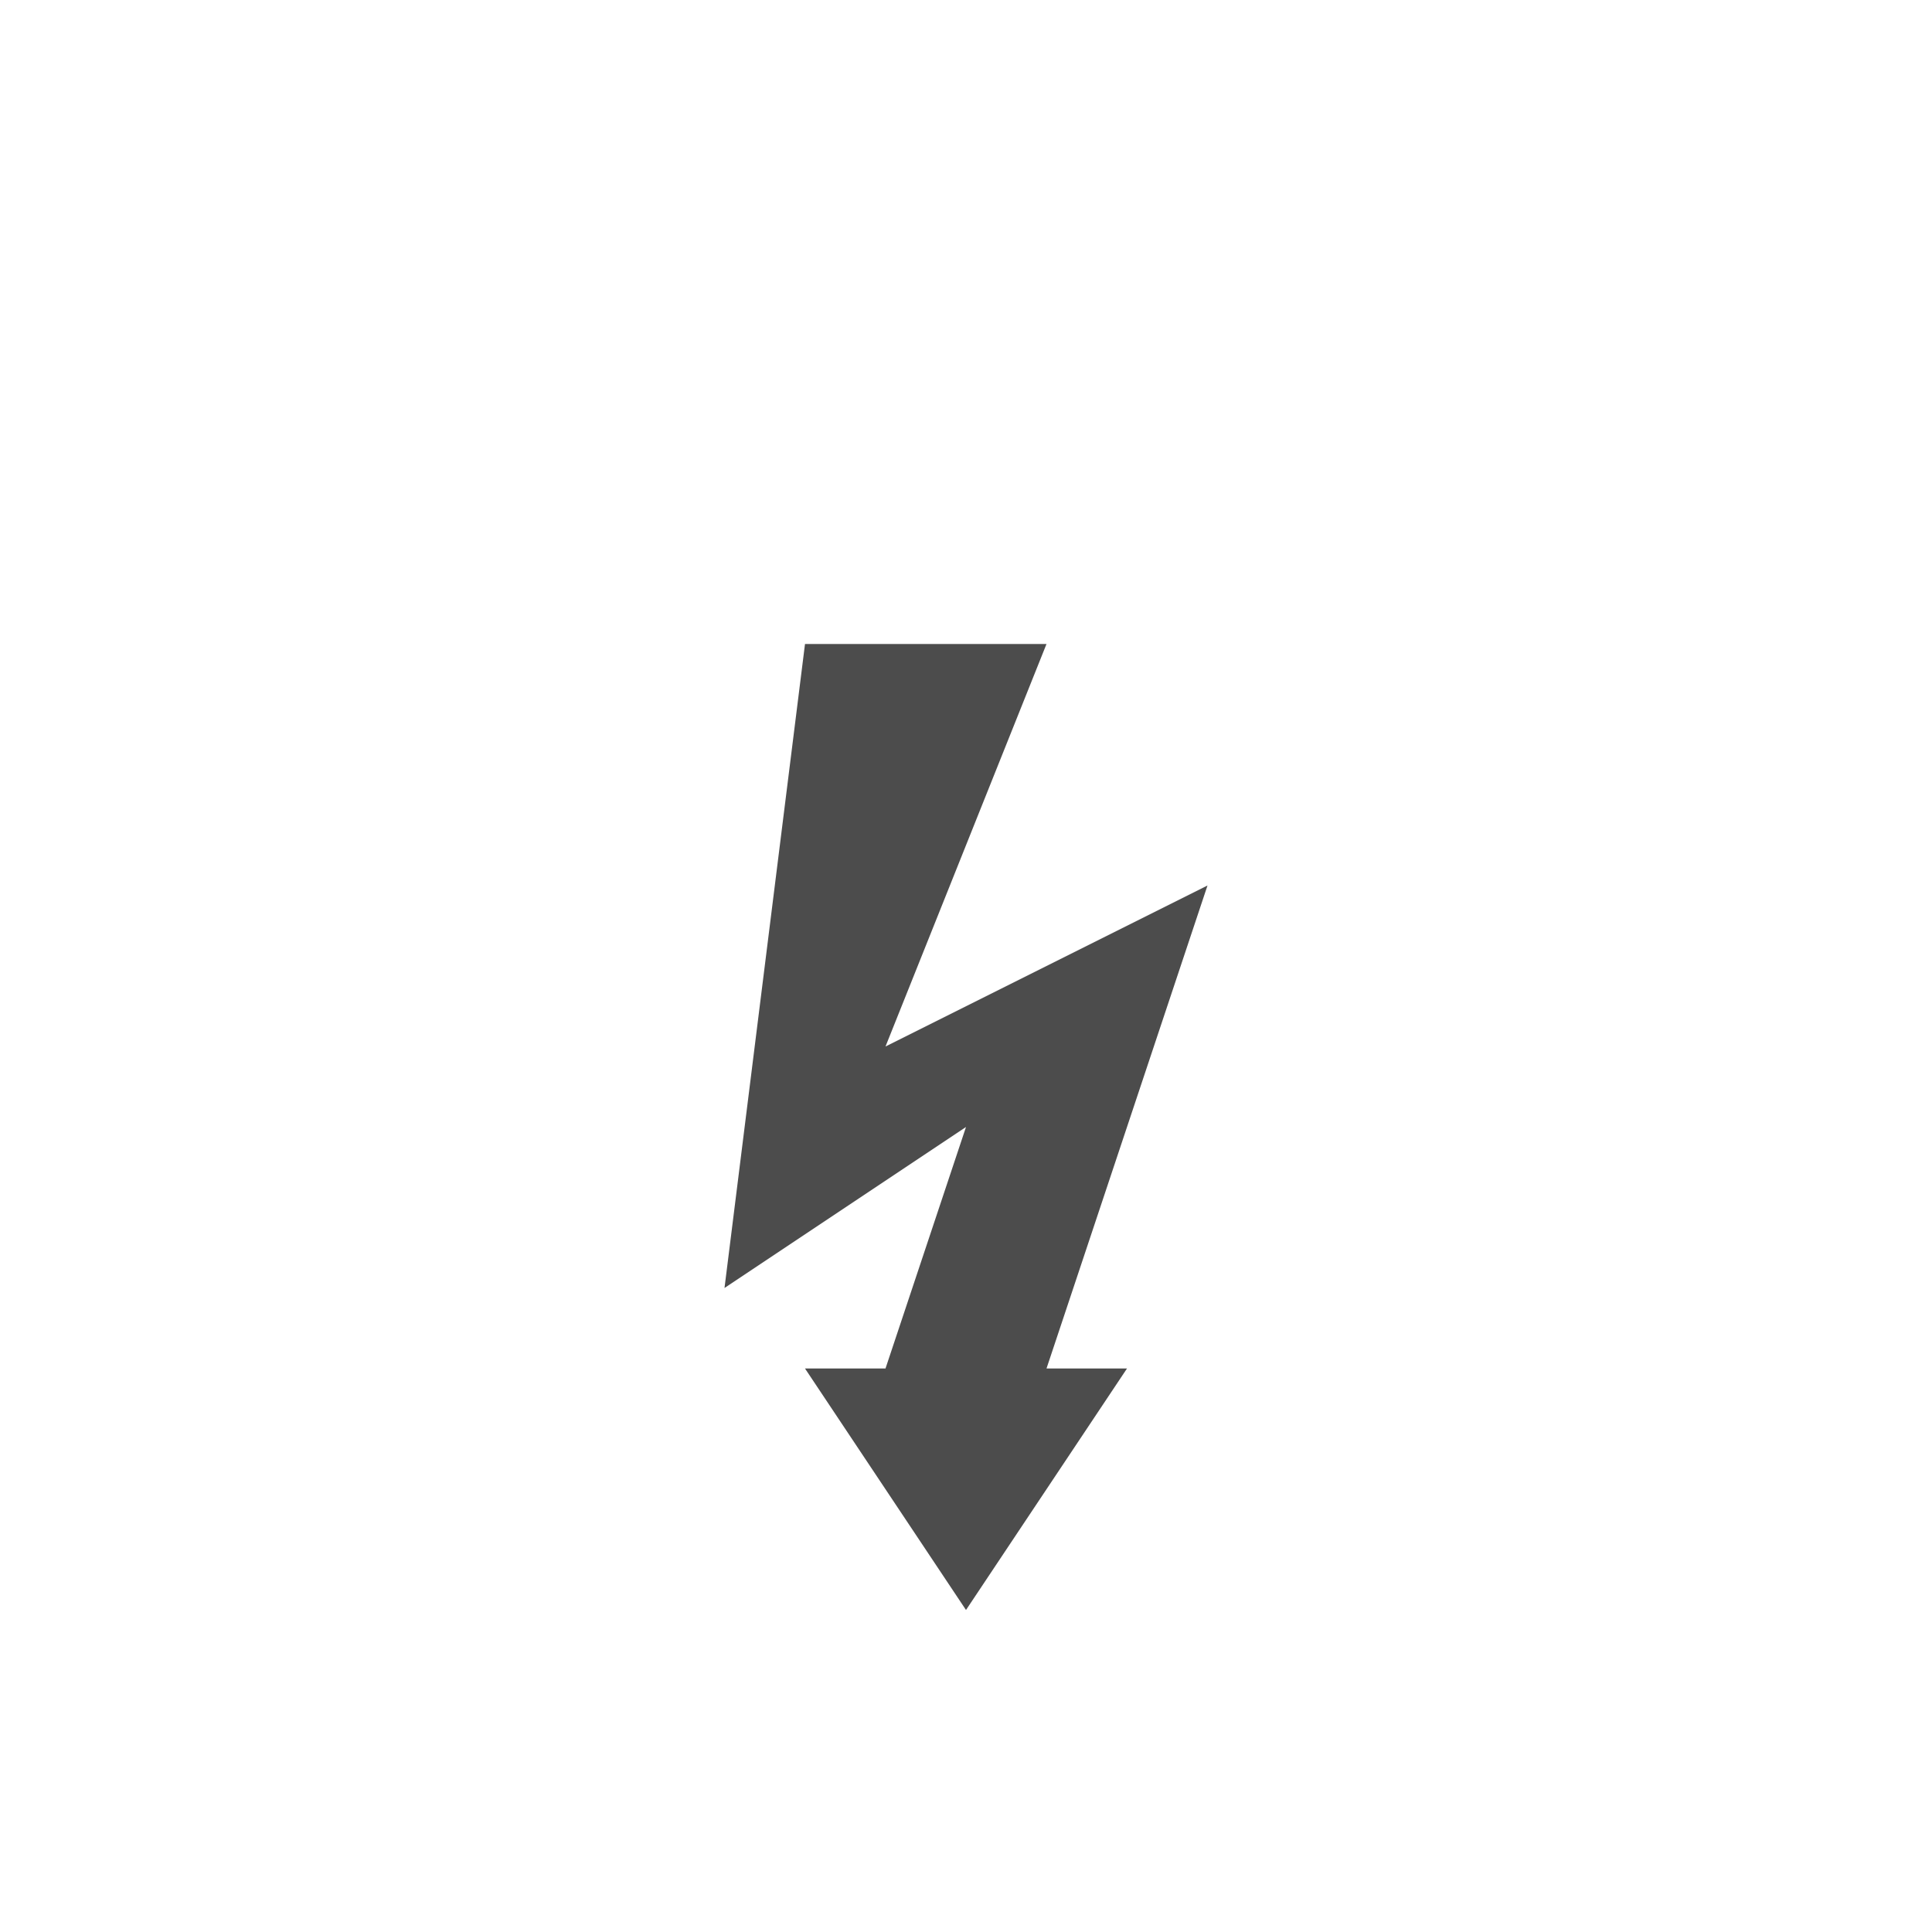
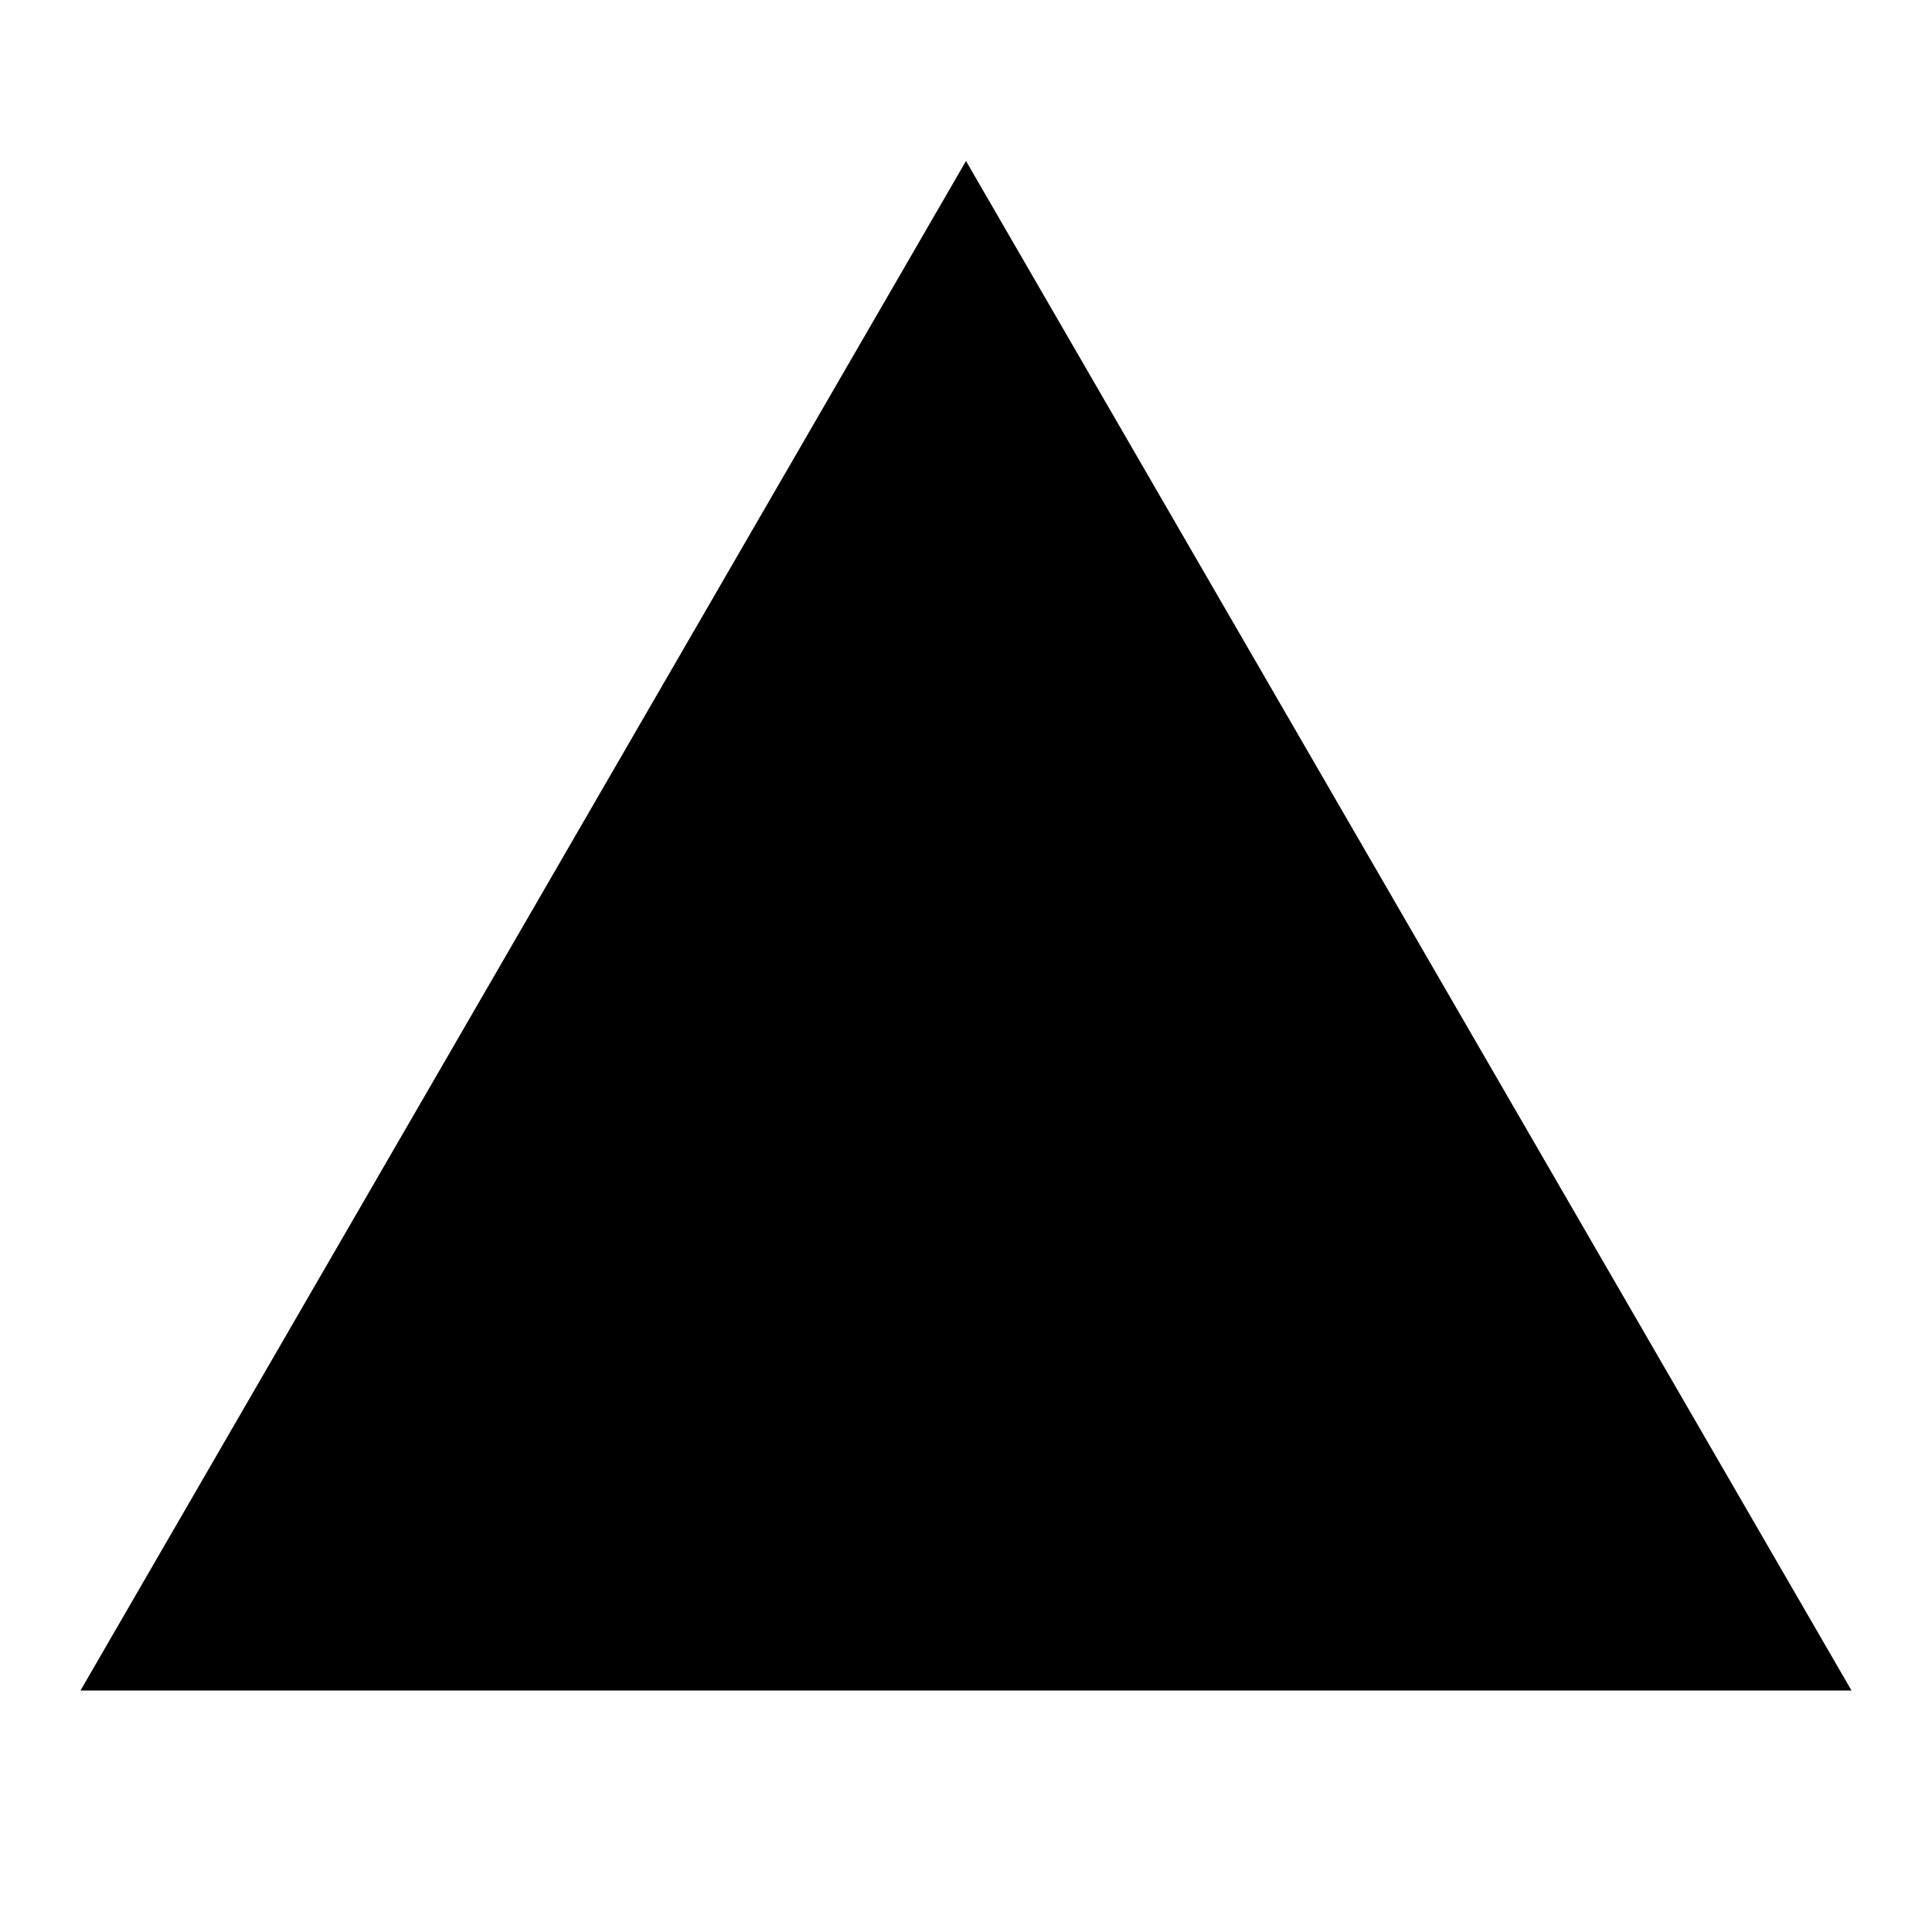
- <svg xmlns="http://www.w3.org/2000/svg" width="24" height="24" viewBox="0 0 24 24" fill="none">
+ <svg xmlns="http://www.w3.org/2000/svg" width="24" height="24" viewBox="0 0 24 24">
  <path fill-rule="evenodd" clip-rule="evenodd" d="M12 2L1 21H23L12 2Z" />
  <path opacity="0.7" fill-rule="evenodd" clip-rule="evenodd" d="M10 8H13L11 13L15 11L13 17H14L12 20L10 17H11L12 14L9 16L10 8Z" fill="black" />
</svg>
